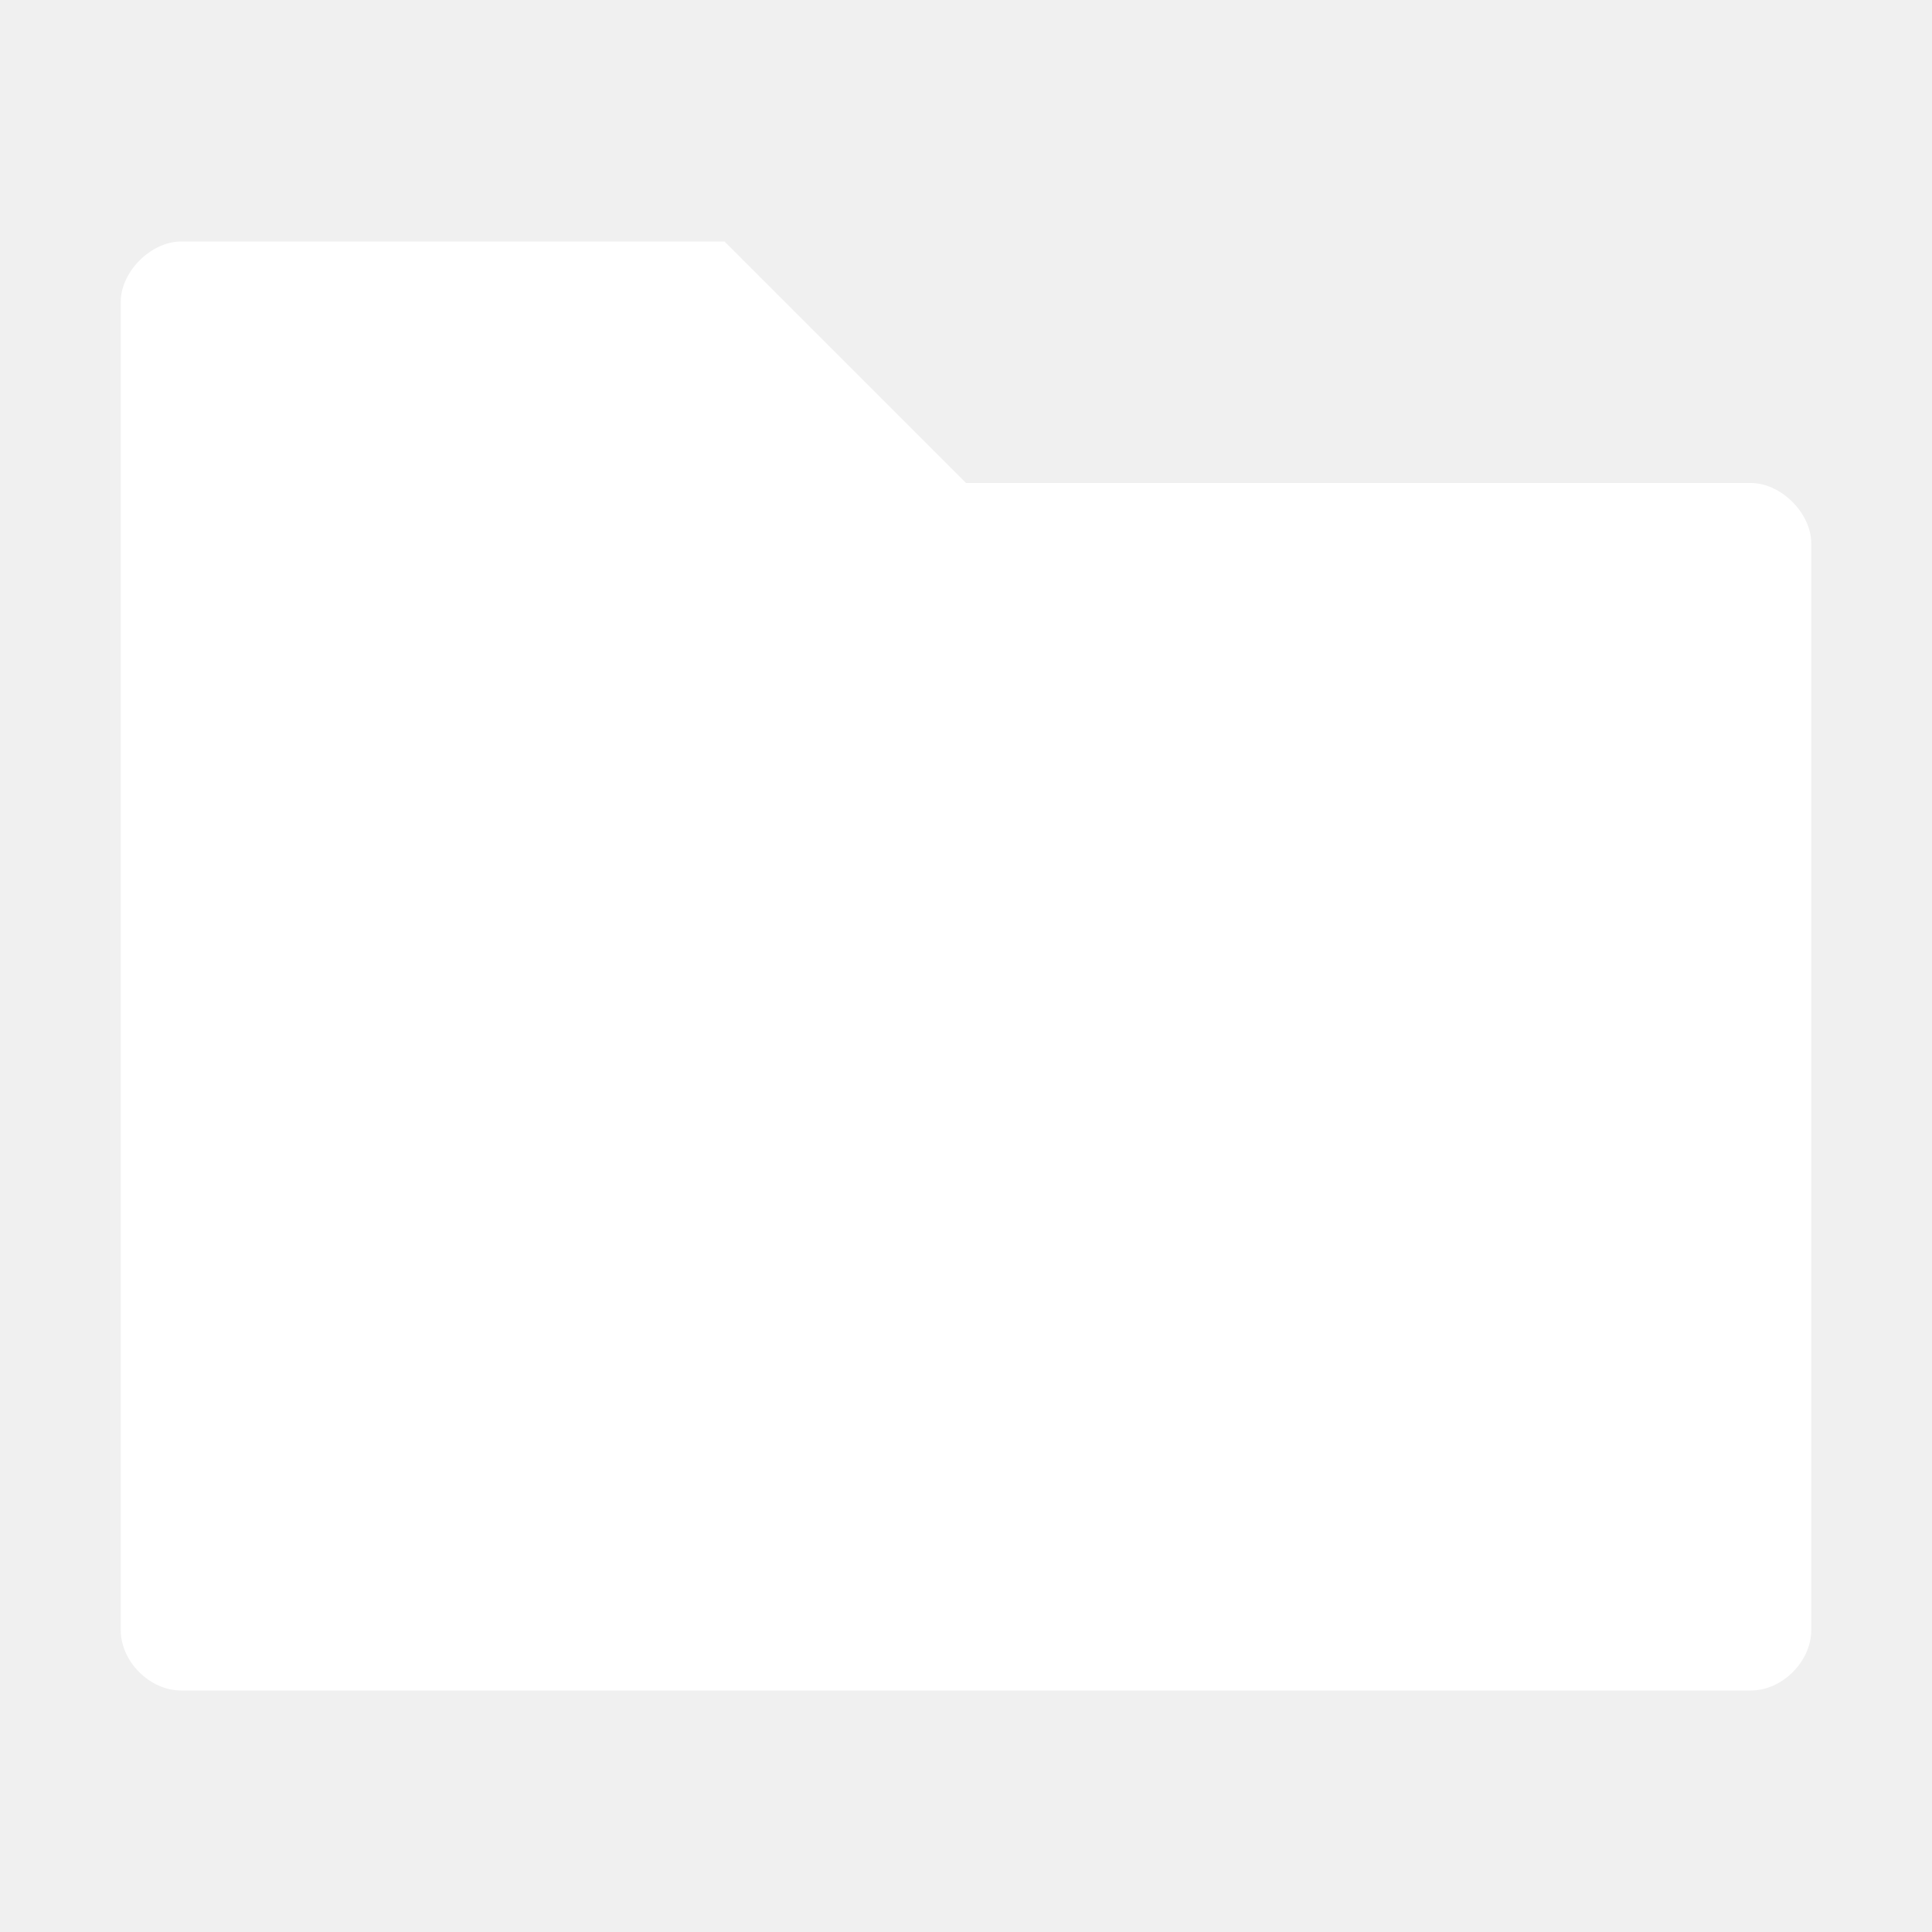
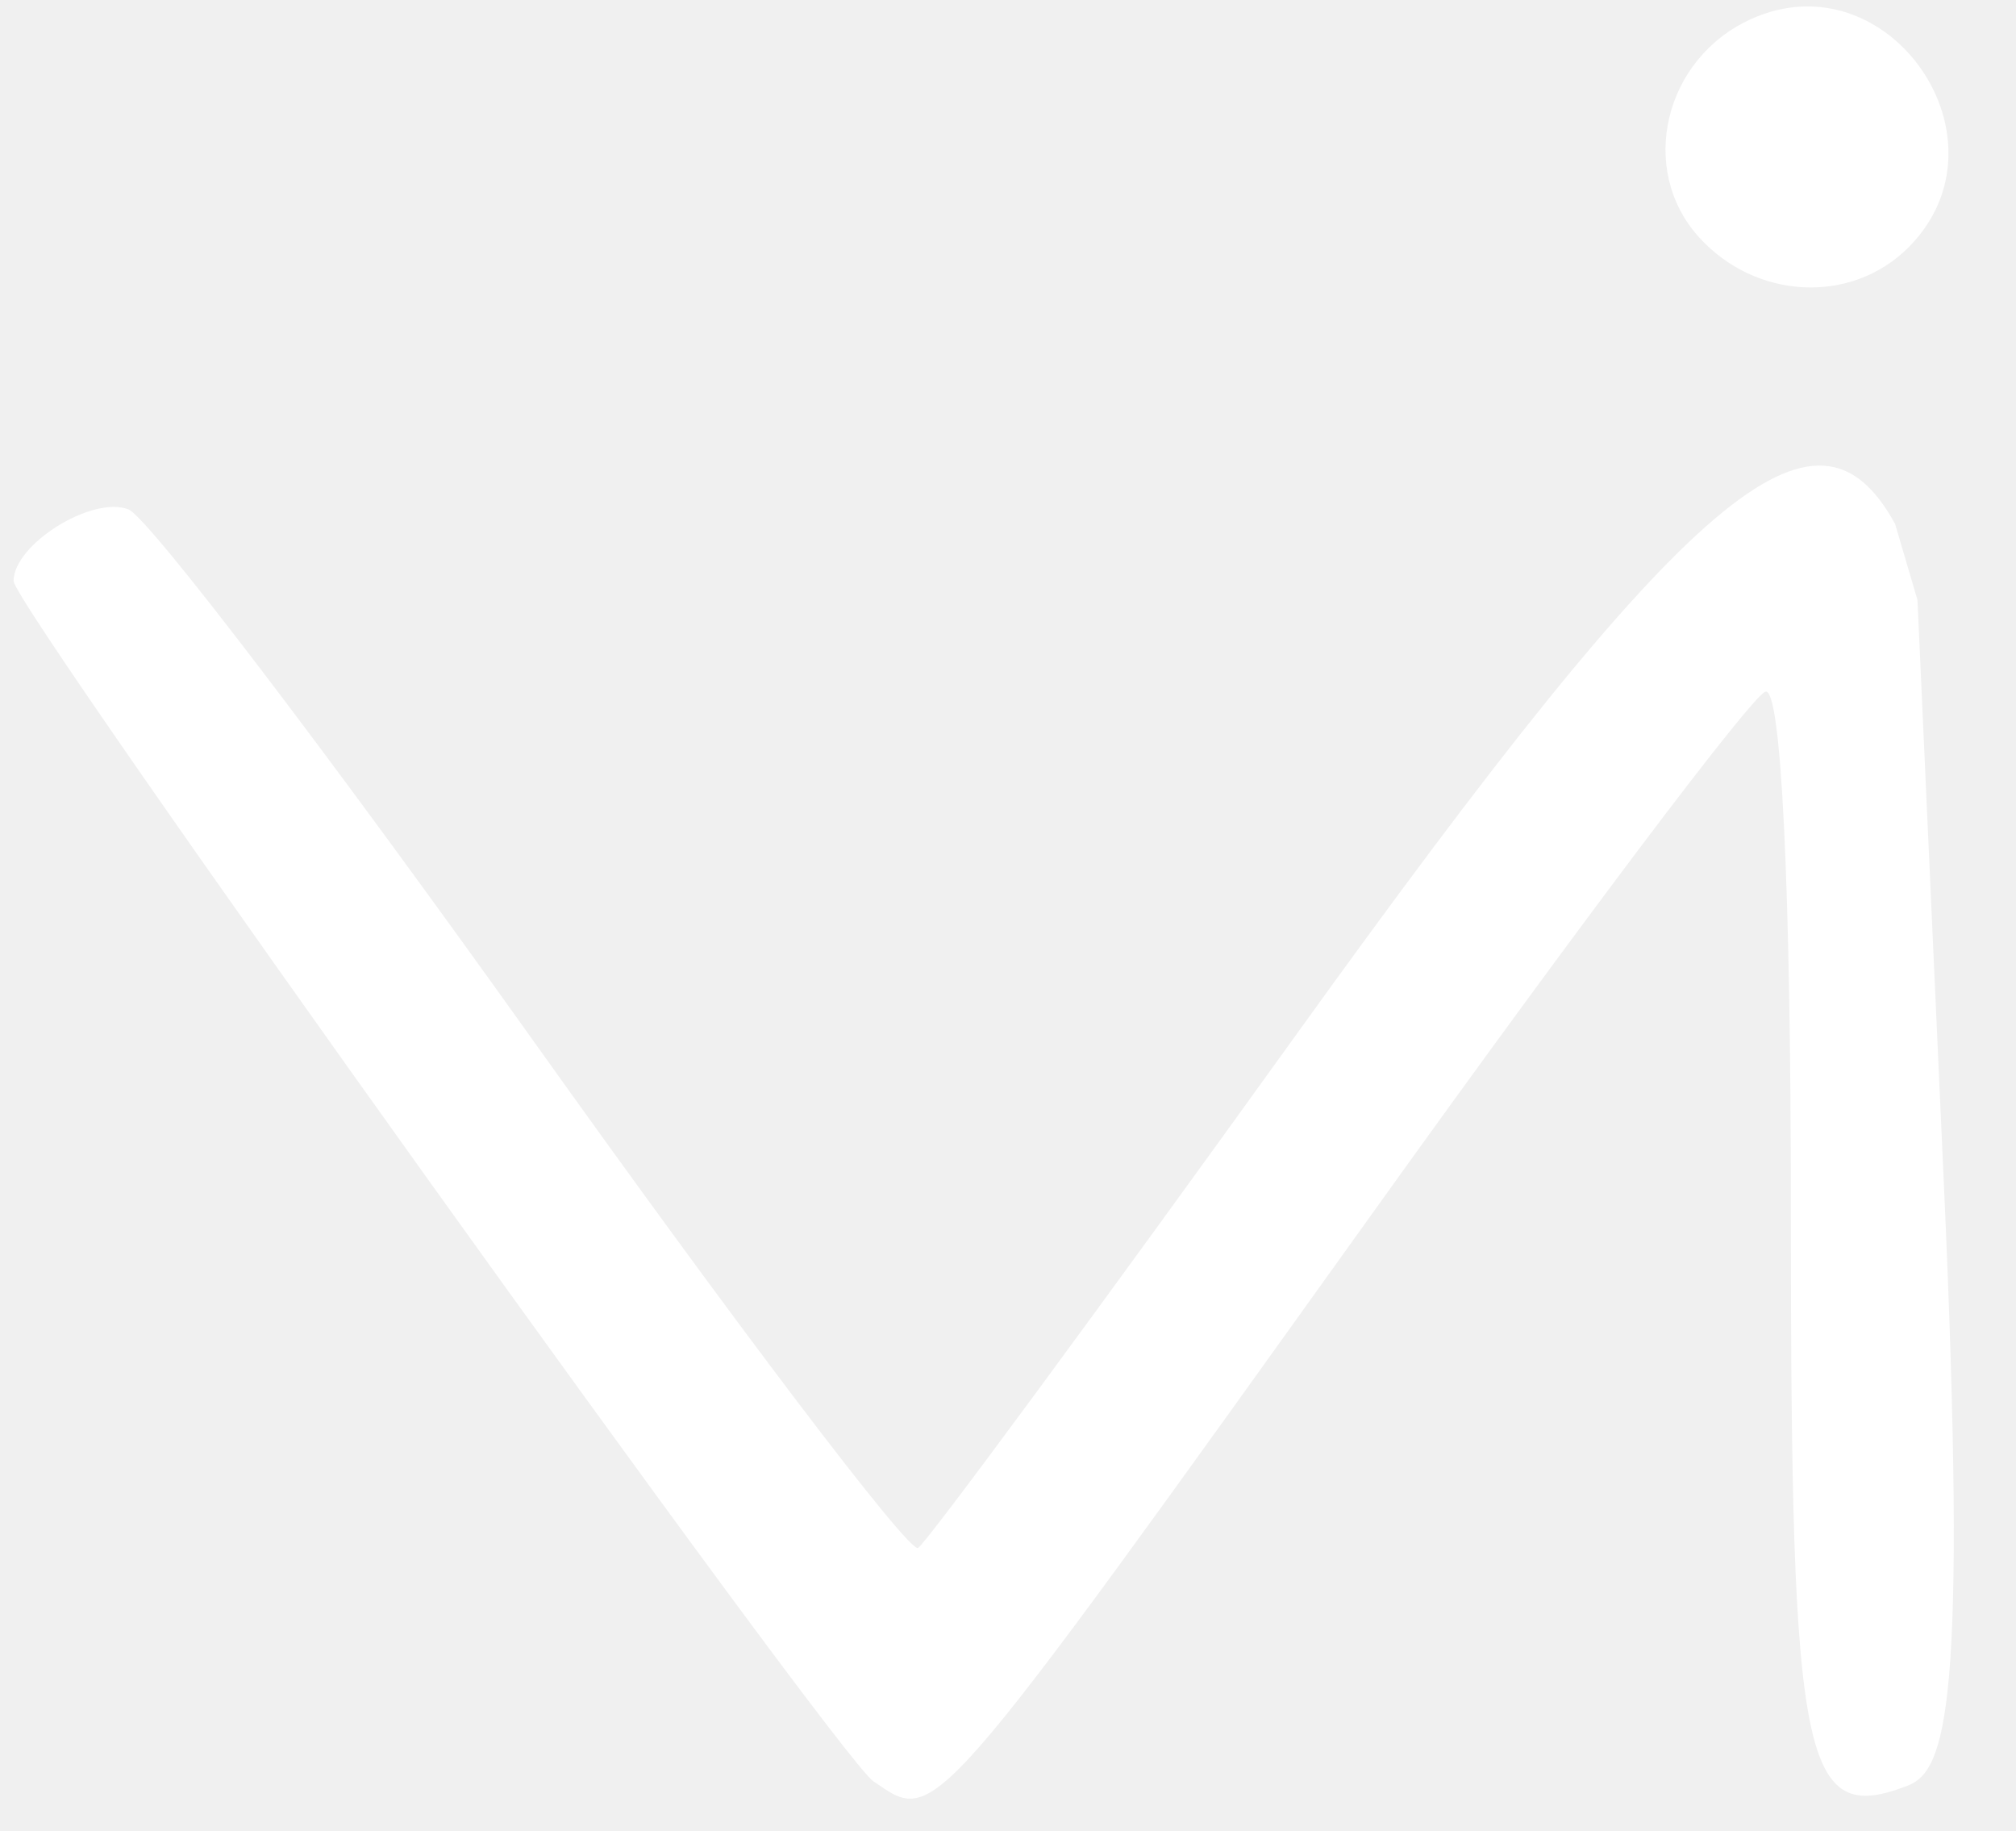
- <svg xmlns="http://www.w3.org/2000/svg" viewBox="0 0 16 16" width="16" version="1.1" height="16">
-   <path fill="#ffffff" d="m1.5 2c-0.25 0-0.5 0.25-0.5 0.5v11c0 0.26 0.24 0.5 0.5 0.5h13c0.26 0 0.5-0.241 0.5-0.5v-9c0-0.25-0.25-0.5-0.5-0.5h-6.5l-2-2z" />
+ <svg xmlns="http://www.w3.org/2000/svg" version="1.1" width="101.333" height="92" viewBox="0 0 101.333 92">
+   <g fill="#ffffff">
+     <path d="m 98.327,74.333 c -66.527,-50.081 -33.264,-25.041 0,0 z" />
+     <path d="M 43.901,89.514 C 42.046,88.259 0.683,30.531 0.683,29.196 c 0,-1.842 3.944,-4.302 5.772,-3.6 0.994,0.381 10.148,12.393 20.343,26.693 10.195,14.3 18.902,25.774 19.348,25.498 0.447,-0.276 9.024,-11.915 19.06,-25.865 C 84.998,24.413 91.284,19.079 95.257,26.332 l 1.124,3.821 1.328,29.372 c 1.185,26.214 0.124,29.461 -1.836,30.214 -5.246,2.013 -5.856,-0.988 -5.856,-28.812 0,-16.458 -0.489,-26.445 -1.282,-26.17 C 88.029,35.001 79.282,46.601 69.297,60.534 46.529,92.304 47.087,91.668 43.901,89.514 Z M 85.399,11.921 C 82.315,8.514 83.634,2.955 87.999,0.966 94.936,-2.194 101.316,7.044 95.921,12.439 93.054,15.306 88.248,15.069 85.399,11.921 Z" />
+   </g>
</svg>
